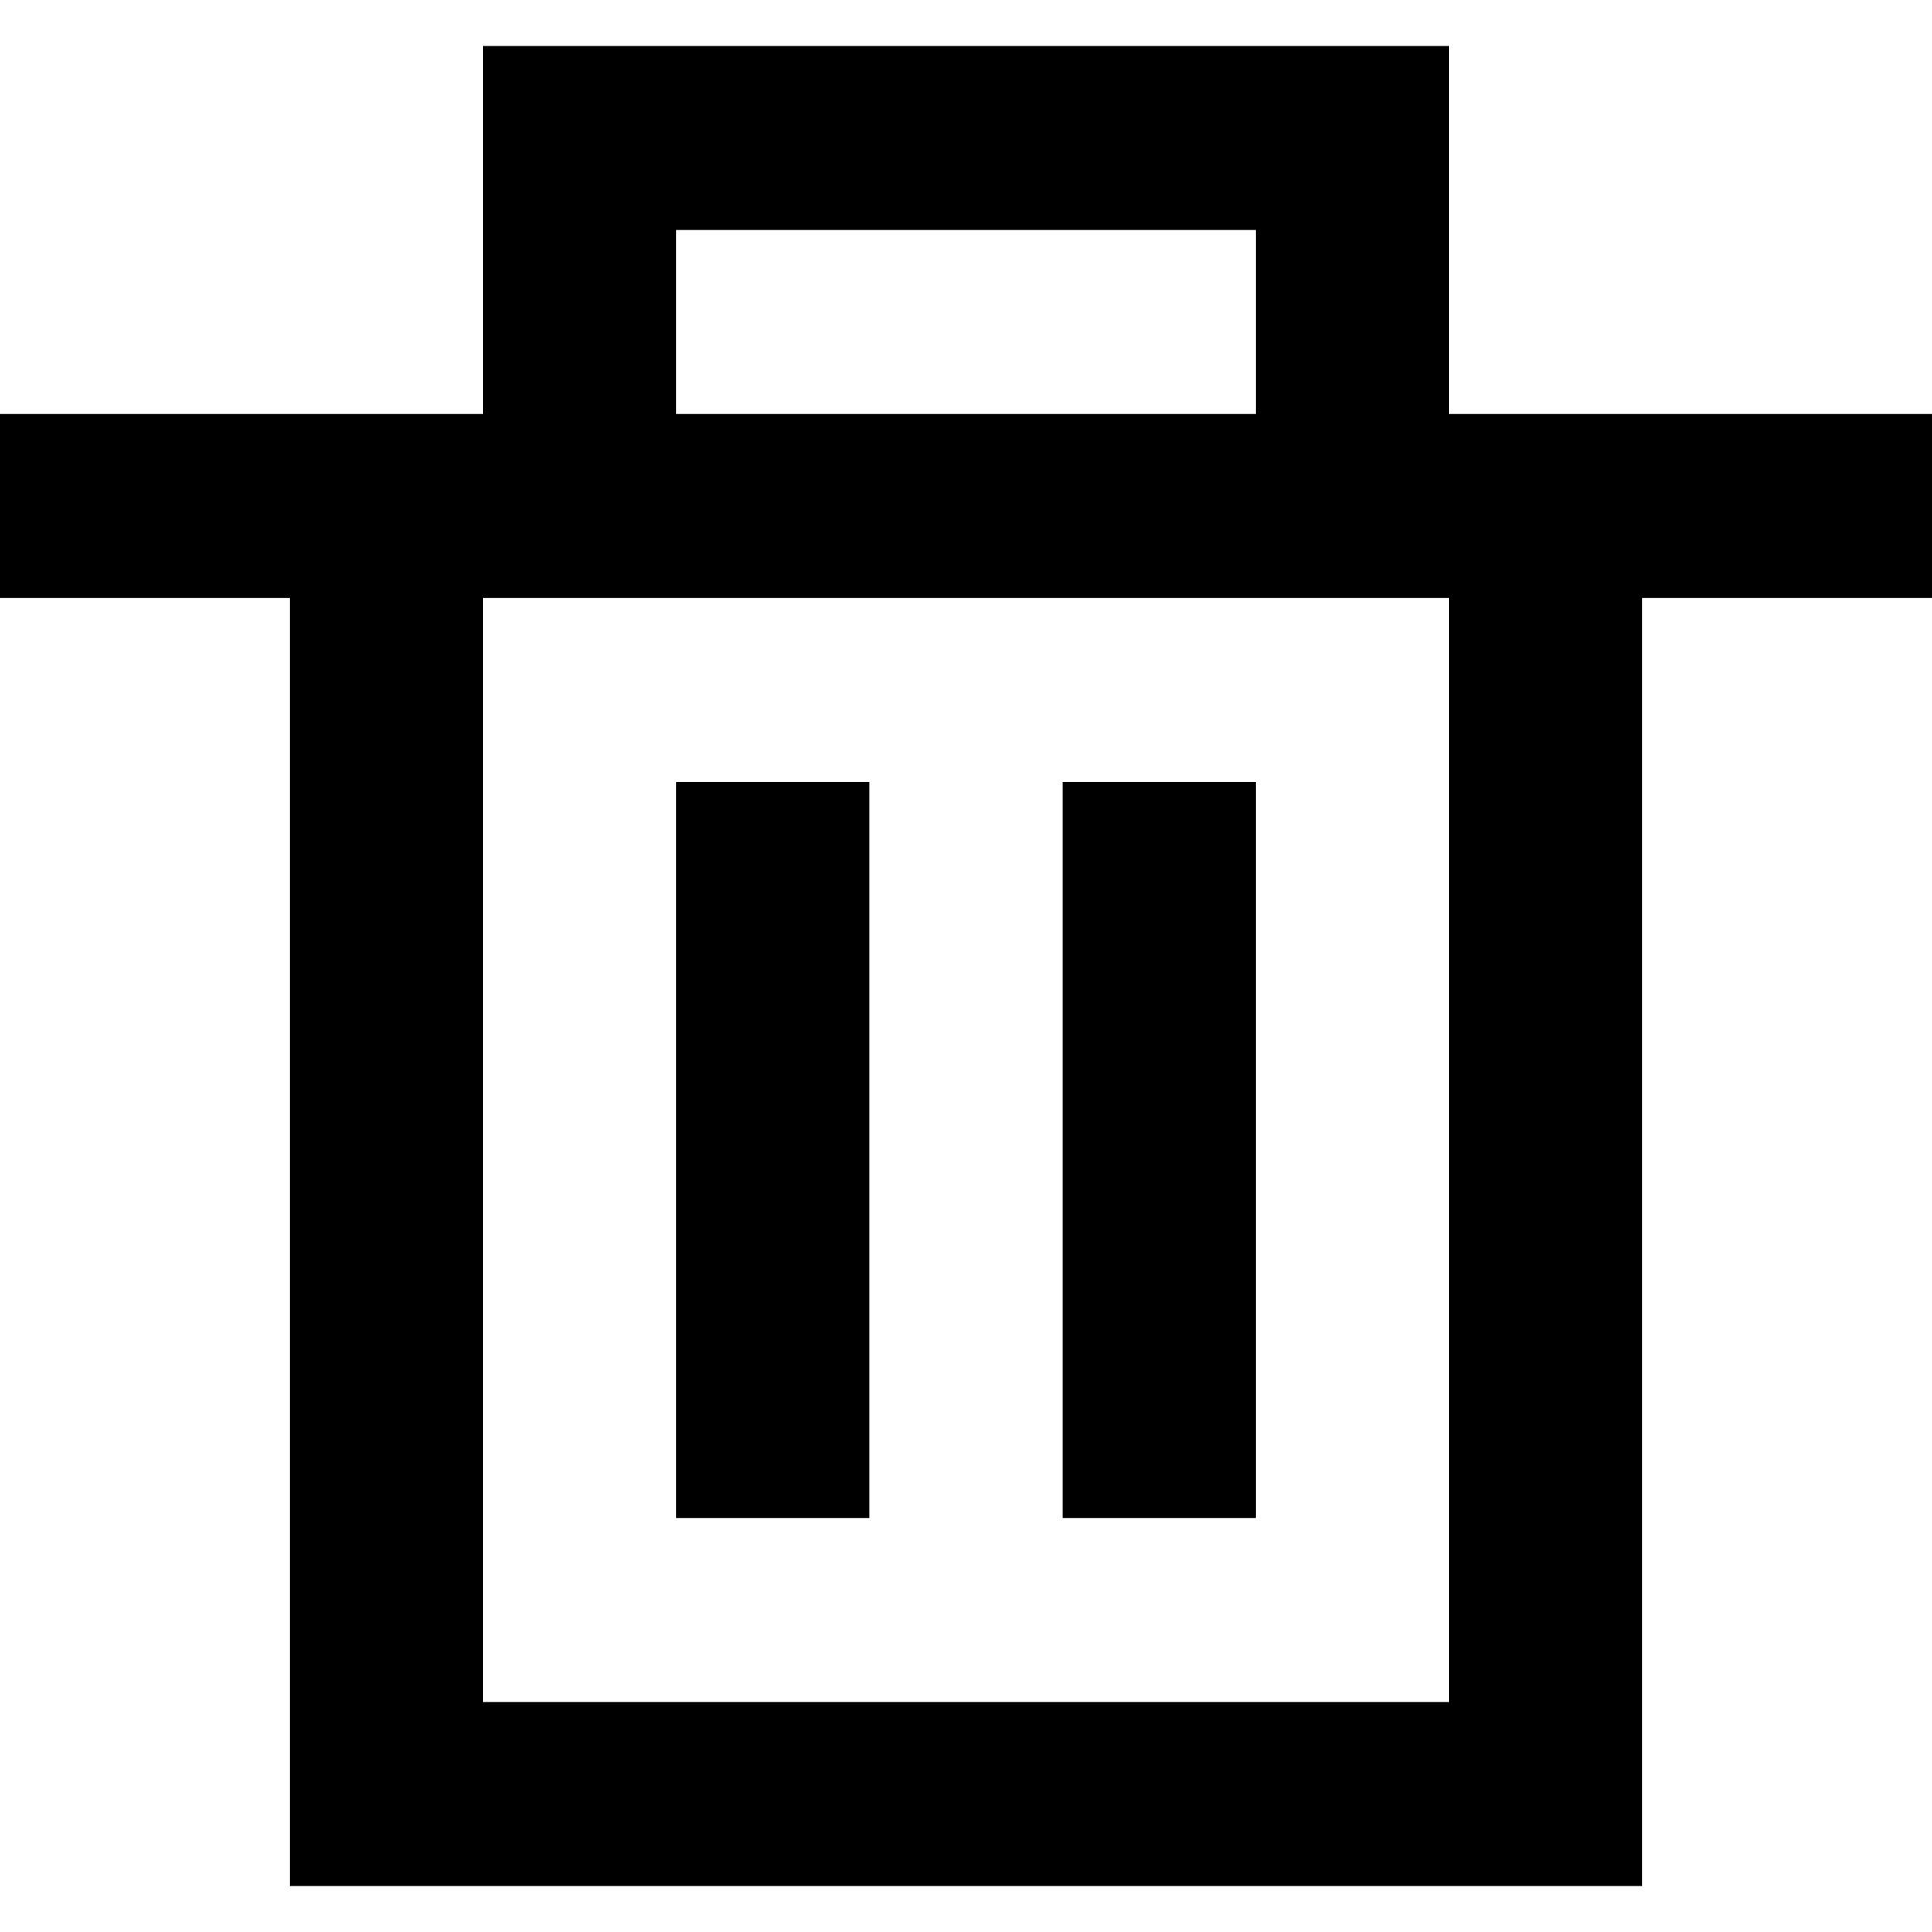
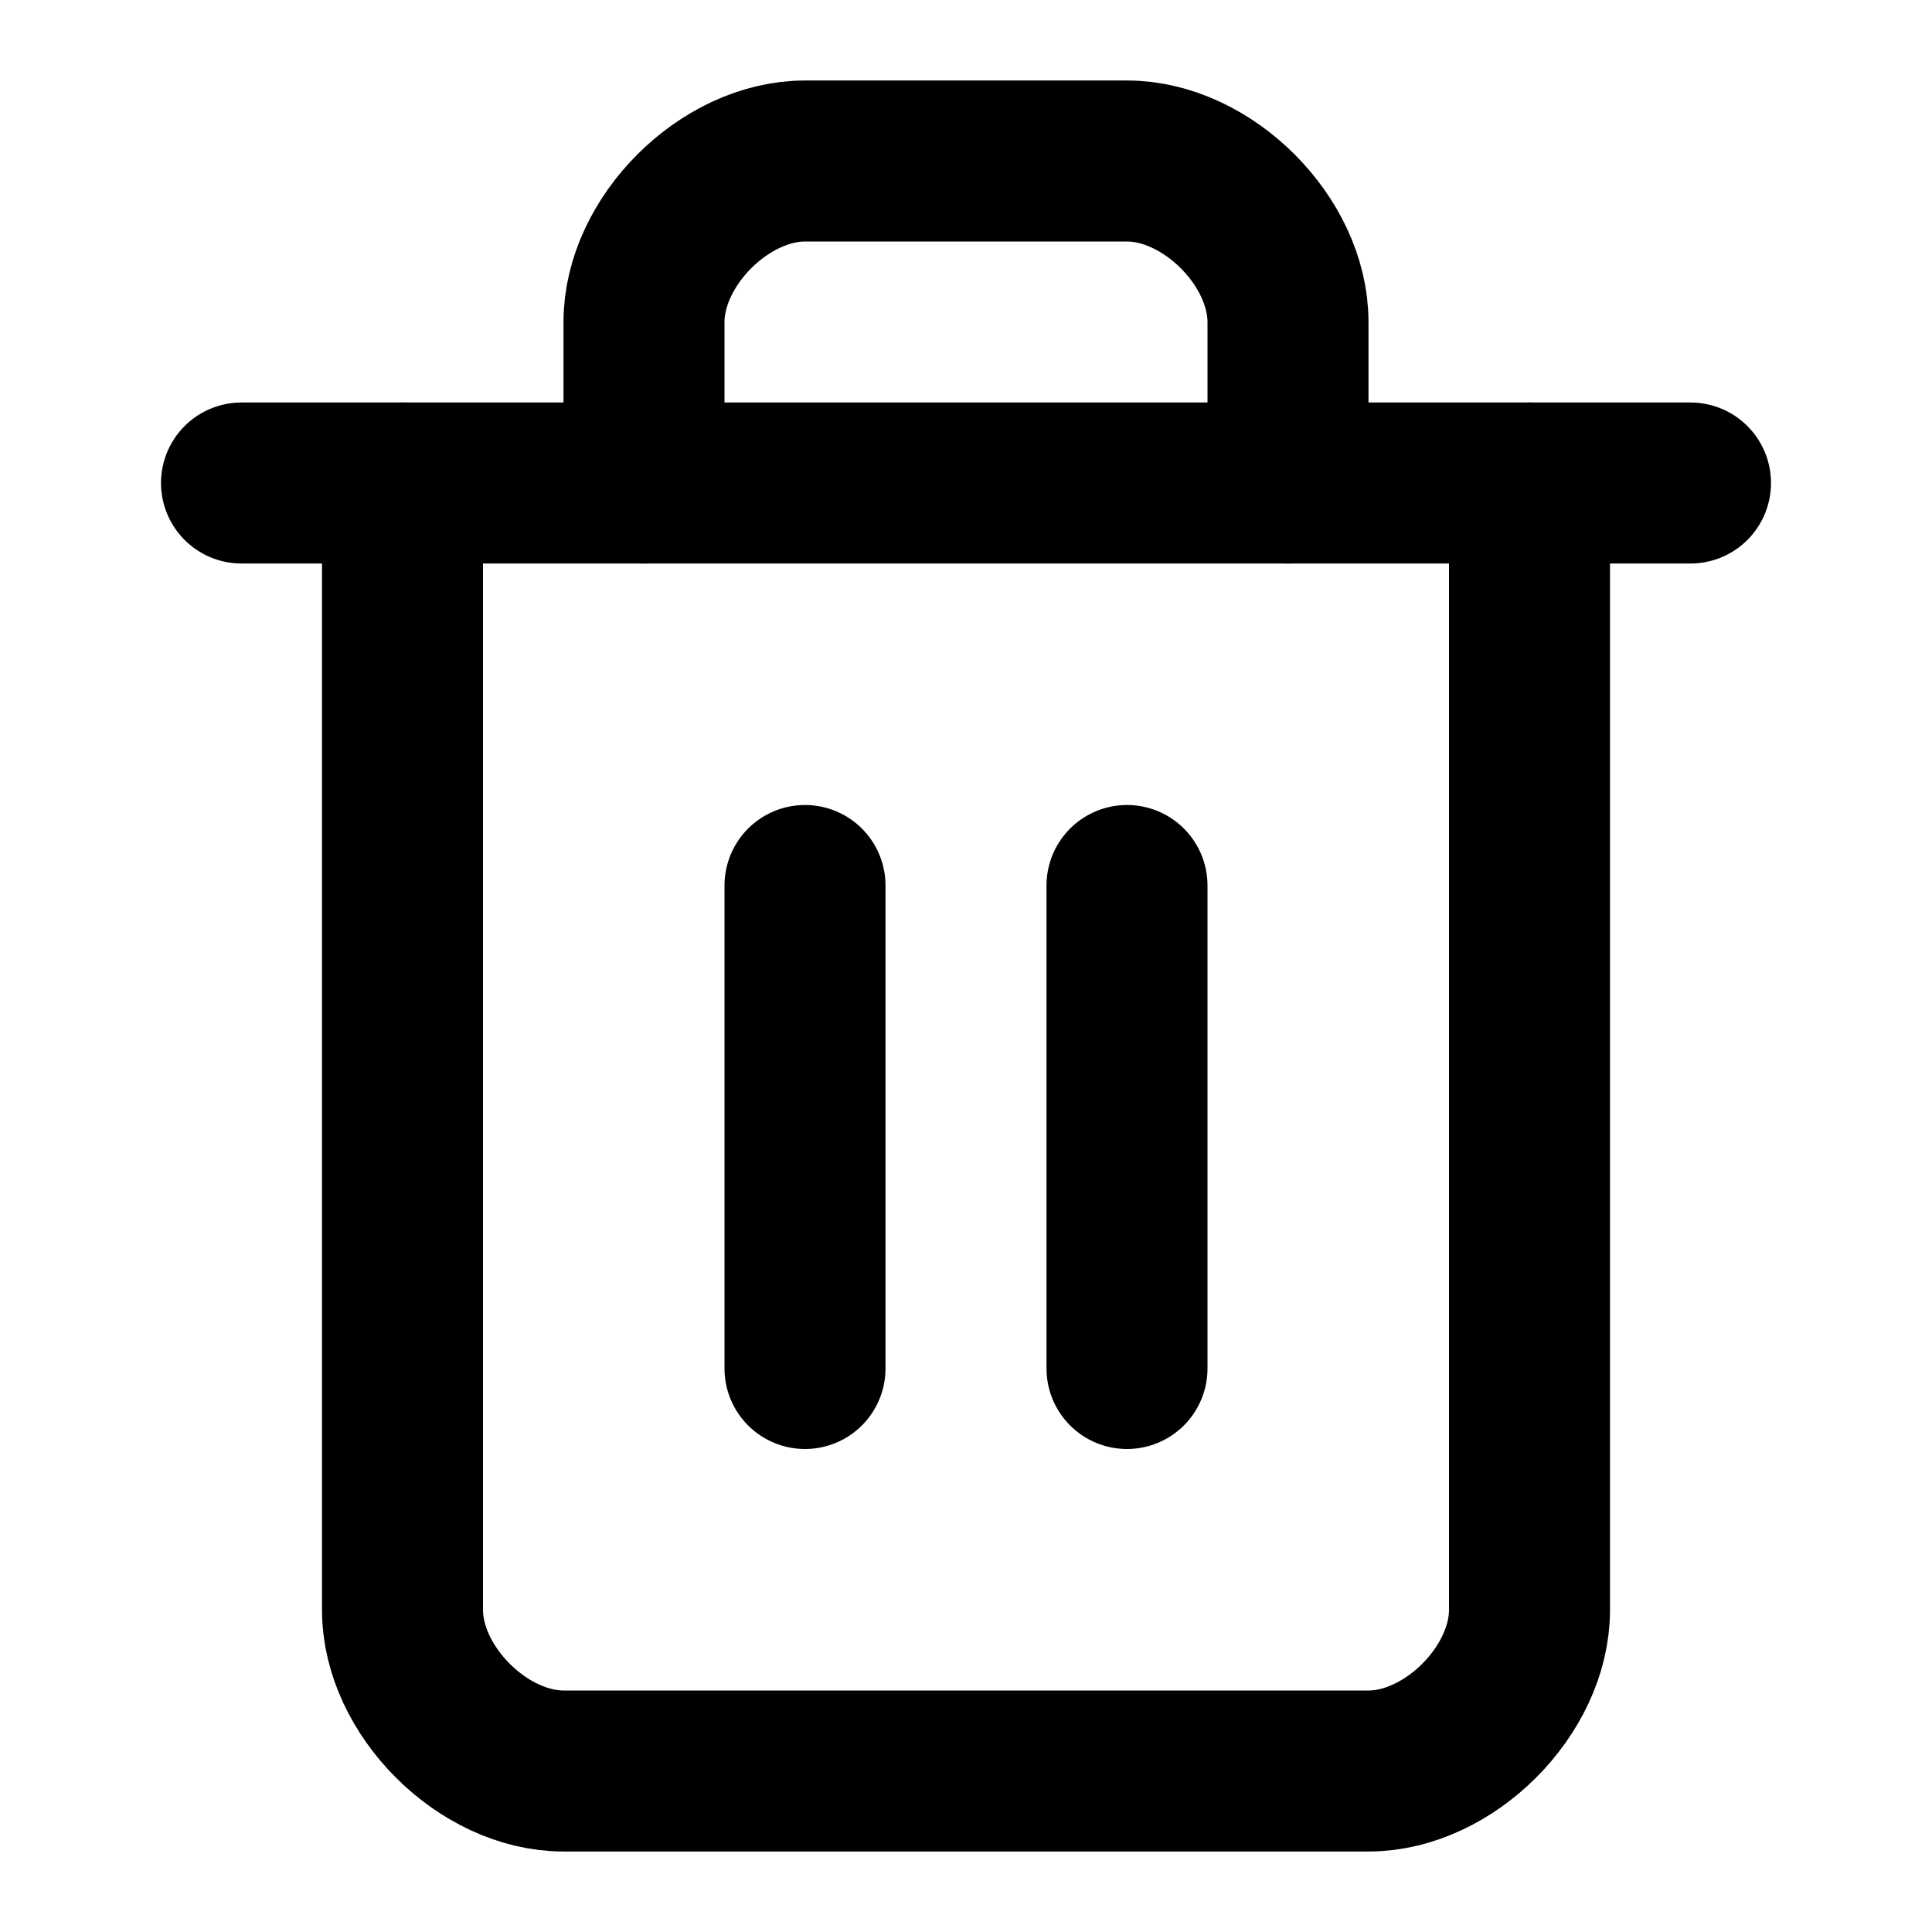
- <svg xmlns="http://www.w3.org/2000/svg" width="800px" height="800px" viewBox="0 -0.5 21 21" version="1.1">
-   <defs>
- 
- </defs>
-   <g id="Page-1" stroke="none" stroke-width="1" fill="none" fill-rule="evenodd">
-     <g id="Dribbble-Light-Preview" transform="translate(-179, -360)" fill="#000000">
-       <g id="icons" transform="translate(56, 160)">
-         <path d="M130.35,216 L132.45,216 L132.45,208 L130.35,208 L130.35,216 Z M134.55,216 L136.65,216 L136.65,208 L134.55,208 L134.55,216 Z M128.25,218 L138.75,218 L138.75,206 L128.25,206 L128.25,218 Z M130.35,204 L136.65,204 L136.65,202 L130.35,202 L130.35,204 Z M138.75,204 L138.75,200 L128.25,200 L128.25,204 L123,204 L123,206 L126.15,206 L126.15,220 L140.85,220 L140.85,206 L144,206 L144,204 L138.75,204 Z" id="delete-[#1487]">
- 
- </path>
-       </g>
-     </g>
-   </g>
+ <svg xmlns="http://www.w3.org/2000/svg" width="24" height="24" viewBox="0 0 24 24" fill="none" stroke="currentColor" stroke-width="2" stroke-linecap="round" stroke-linejoin="round" class="lucide lucide-trash2-icon lucide-trash-2">
+   <path d="M3 6h18" />
+   <path d="M19 6v14c0 1-1 2-2 2H7c-1 0-2-1-2-2V6" />
+   <path d="M8 6V4c0-1 1-2 2-2h4c1 0 2 1 2 2v2" />
+   <line x1="10" x2="10" y1="11" y2="17" />
+   <line x1="14" x2="14" y1="11" y2="17" />
</svg>
